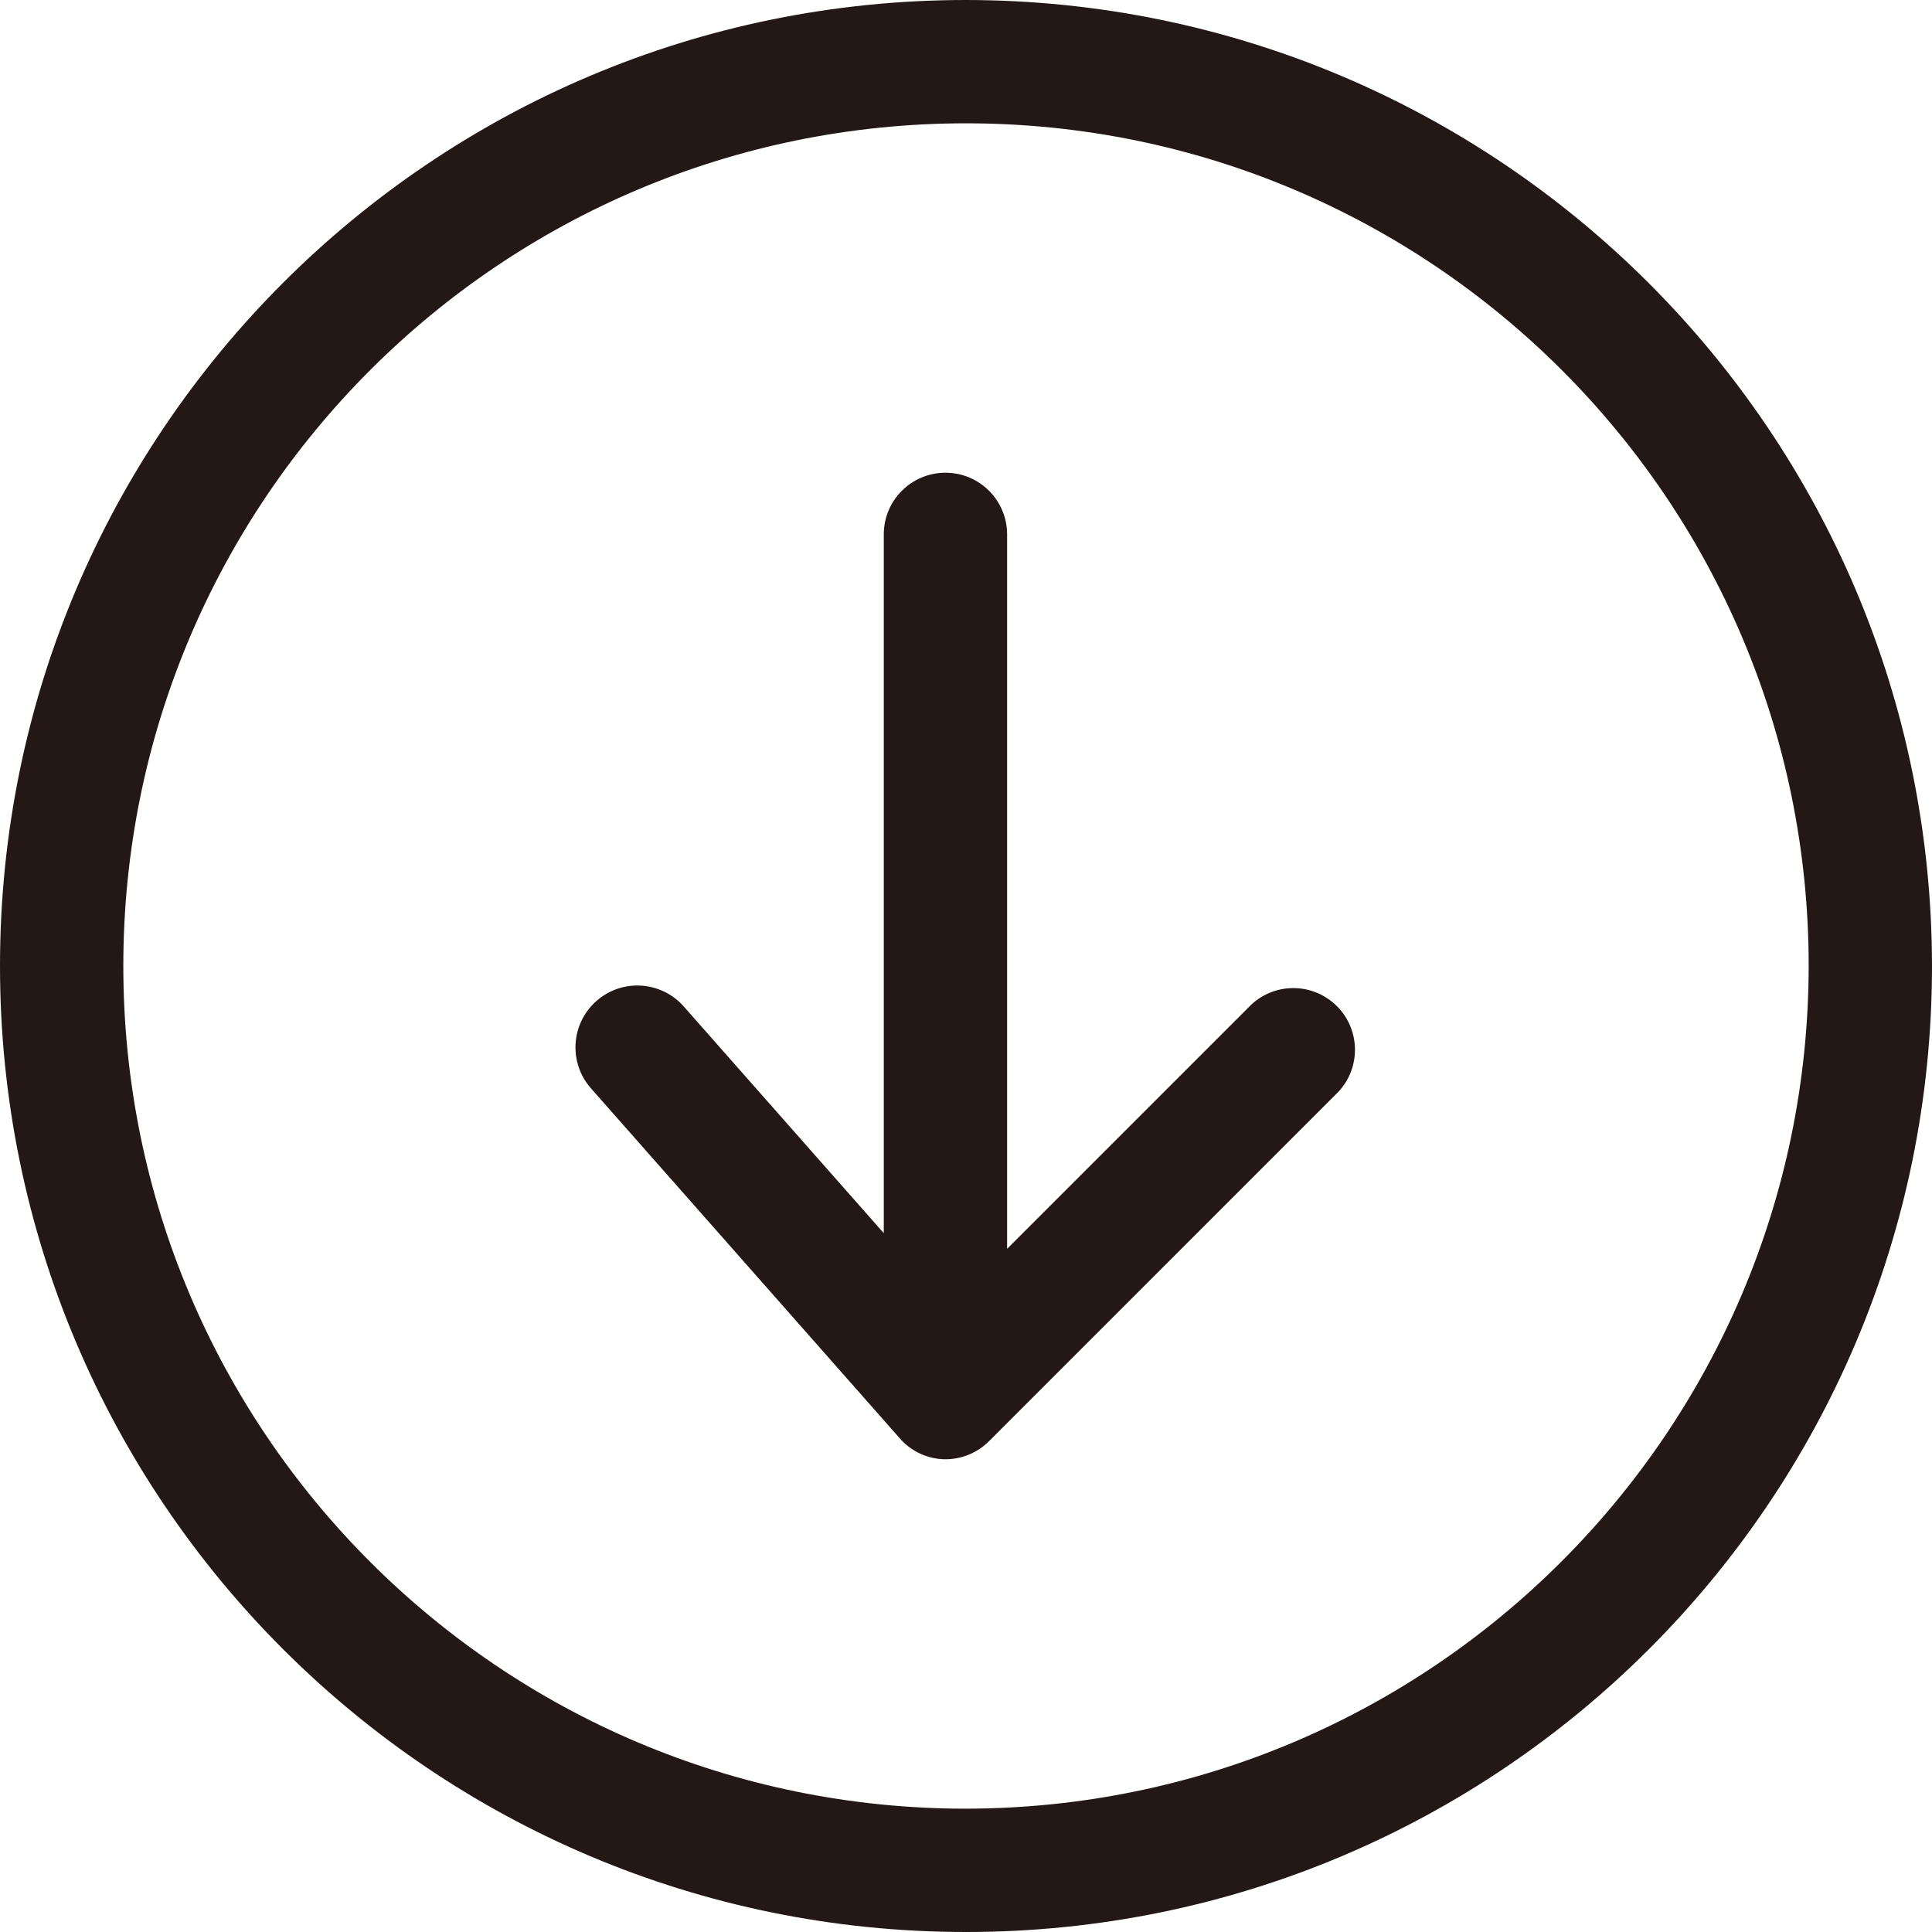
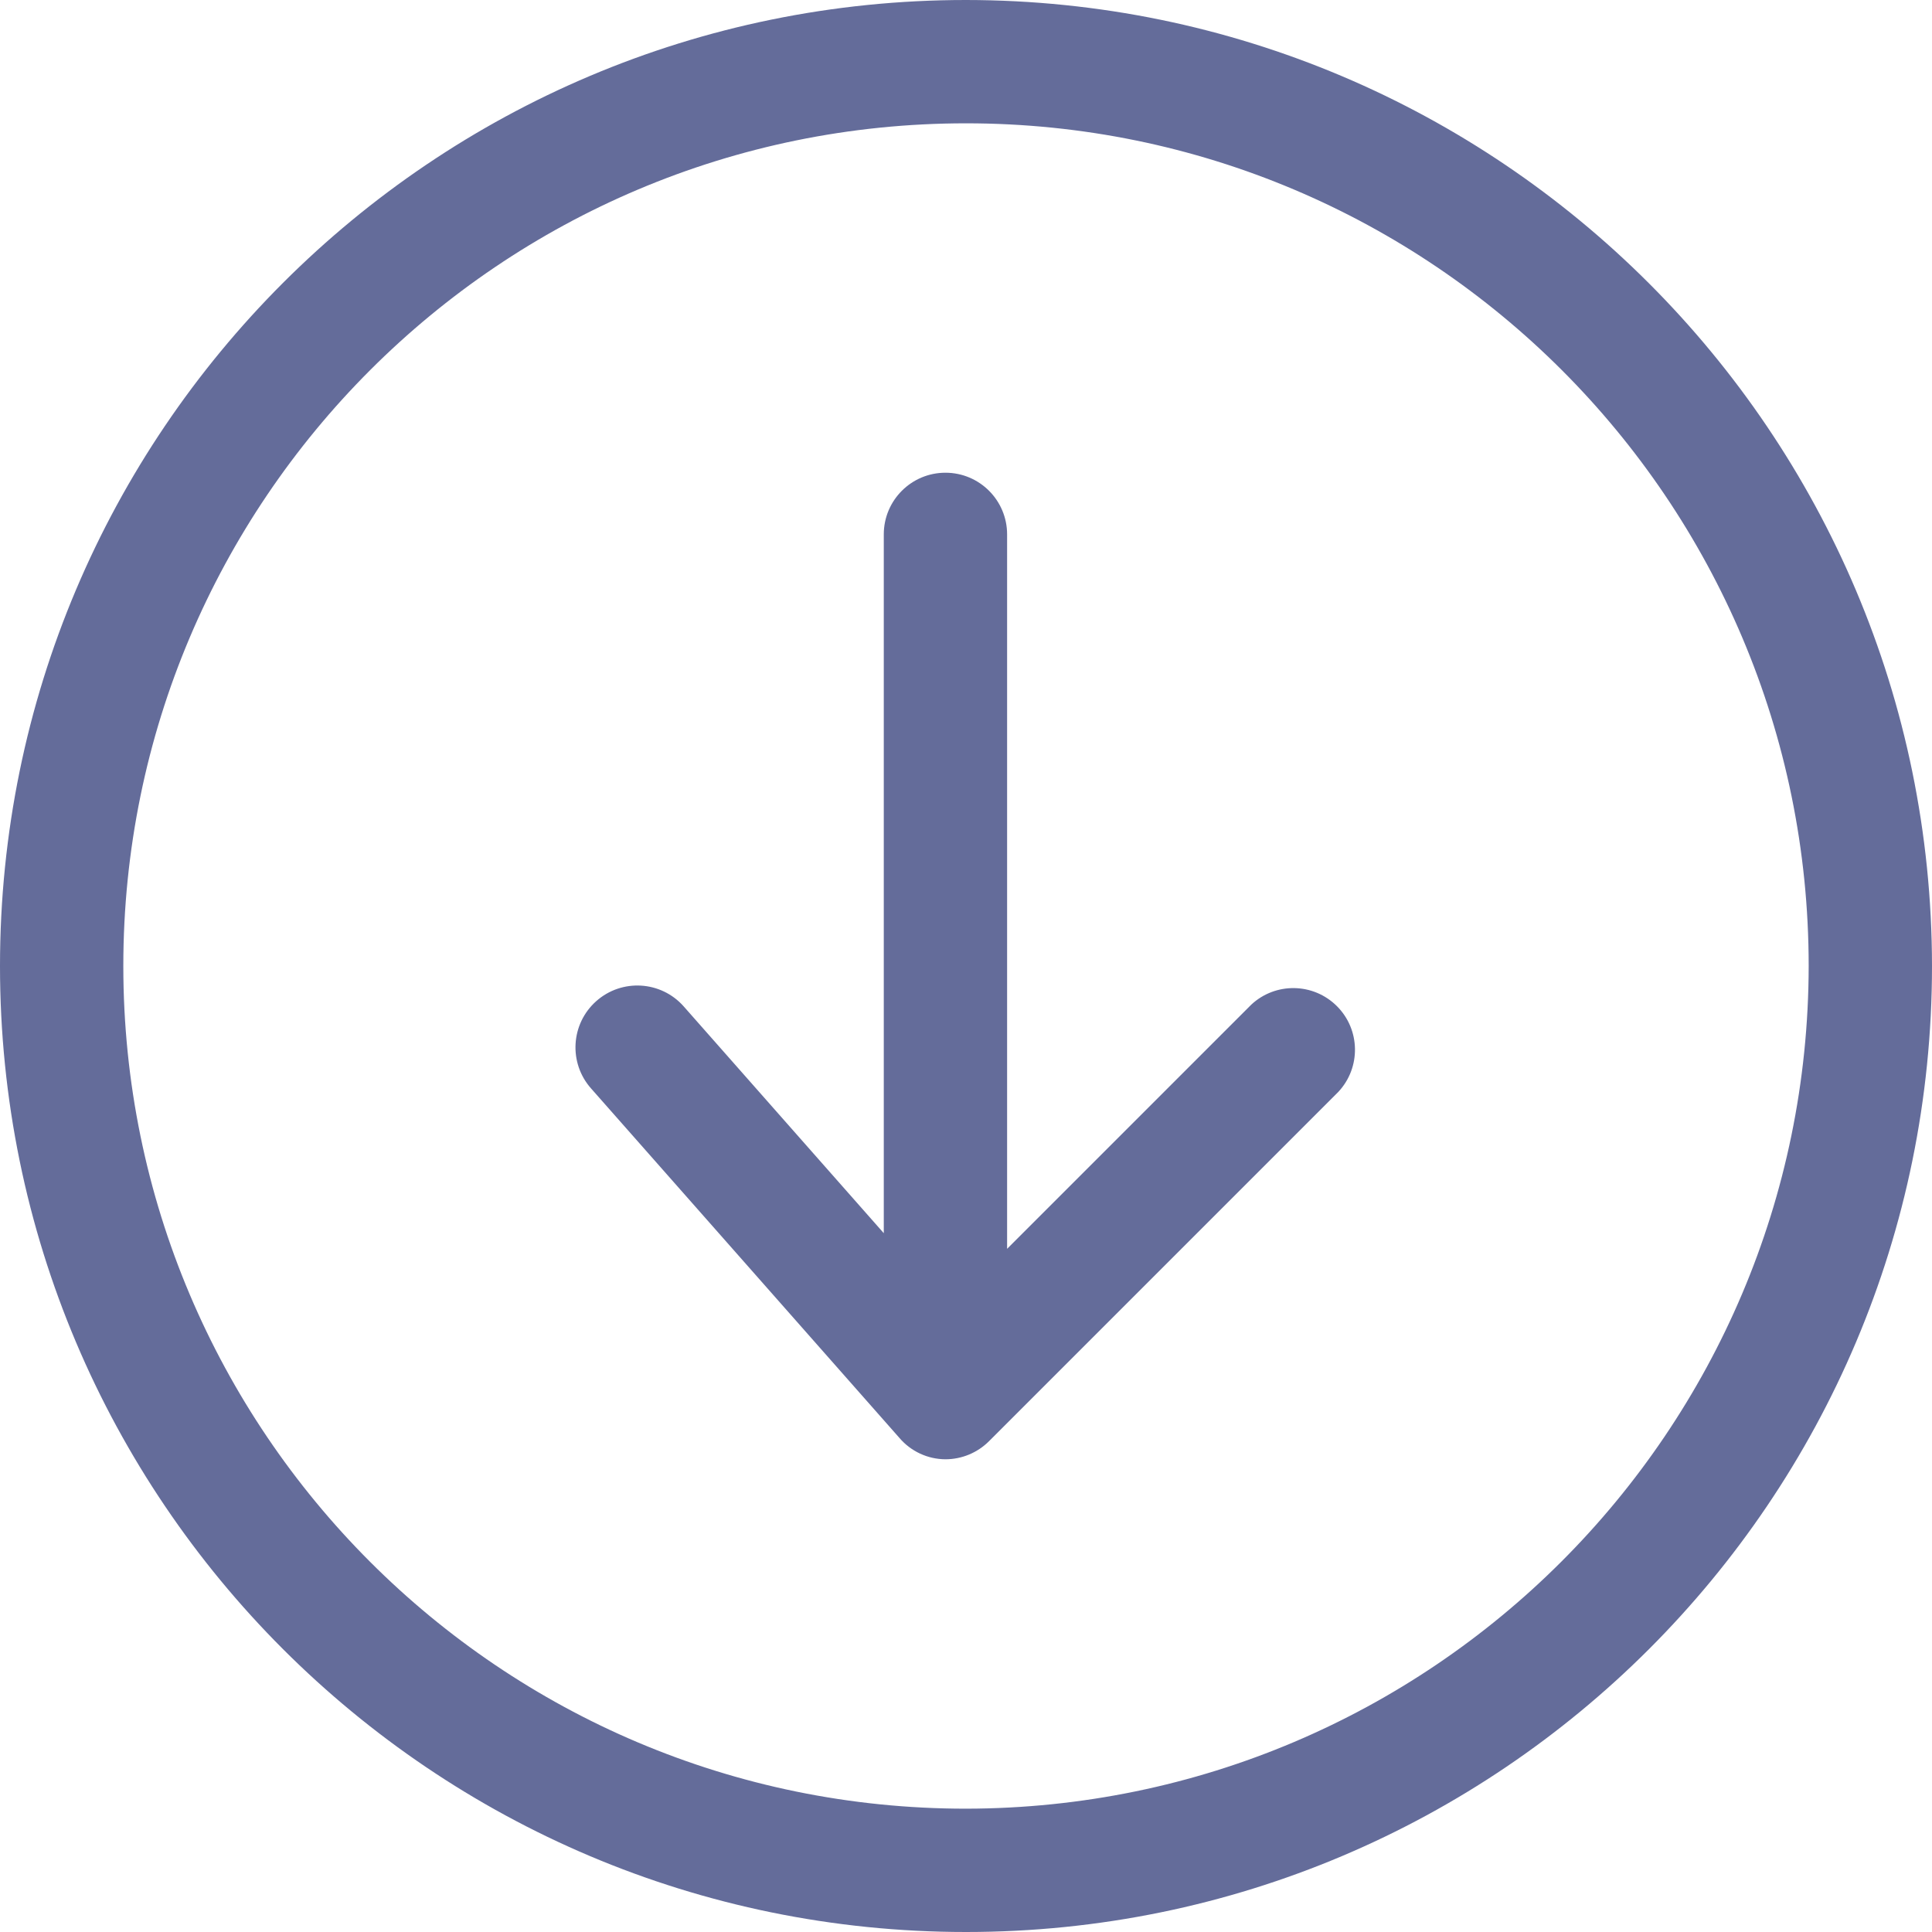
- <svg xmlns="http://www.w3.org/2000/svg" t="1573281355710" class="icon" viewBox="0 0 1024 1024" version="1.1" p-id="10624" width="200" height="200">
-   <defs>
-     <style type="text/css" />
-   </defs>
-   <path d="M512 0A512 512 0 1 0 1024 512 512.436 512.436 0 0 0 512 0z m0 958.638A446.638 446.638 0 1 1 958.638 512 447.292 447.292 0 0 1 512 958.638z" fill="#231815" p-id="10625" />
-   <path d="M663.203 532.48l-129.416 129.416V283.234a32.681 32.681 0 0 0-65.362 0v370.383l-106.104-120.266a32.681 32.681 0 0 0-49.021 43.574l163.404 185.191a32.245 32.245 0 0 0 24.402 11.329 32.681 32.681 0 0 0 23.094-9.586l185.191-185.191a32.681 32.681 0 0 0-46.189-46.189z" fill="#231815" p-id="10626" />
+ <svg xmlns="http://www.w3.org/2000/svg" width="200px" height="200px" viewBox="0 0 200 200" version="1.1">
+   <g id="页面-1" stroke="none" stroke-width="1" fill="none" fill-rule="evenodd">
+     <g id="-" transform="translate(-730, -665)" fill="#646C9A" fill-rule="nonzero">
+       <g id="task_xiayi" transform="translate(730, 665)">
+         <path d="M100,0 C44.772,0 0,44.772 0,100 C0,155.228 44.772,200 100,200 C155.228,200 200,155.228 200,100 C199.953,44.791 155.209,0.047 100,0 Z M100,187.234 C51.822,187.234 12.766,148.178 12.766,100 C12.766,51.822 51.822,12.766 100,12.766 C148.178,12.766 187.234,51.822 187.234,100 C187.164,148.149 148.149,187.164 100,187.234 Z" id="形状" />
+         <path d="M129.532,104 L104.255,129.277 L104.255,55.319 C104.255,51.794 101.398,48.936 97.872,48.936 C94.347,48.936 91.489,51.794 91.489,55.319 L91.489,127.66 L70.766,104.17 C68.416,101.526 64.367,101.288 61.723,103.638 C59.079,105.988 58.841,110.037 61.191,112.681 L93.106,148.851 C94.297,150.248 96.037,151.056 97.872,151.064 C99.565,151.062 101.187,150.389 102.383,149.191 L138.553,113.021 C140.897,110.506 140.828,106.587 138.397,104.156 C135.966,101.726 132.047,101.657 129.532,104 L129.532,104 Z" id="路径" />
+       </g>
+     </g>
+   </g>
</svg>
